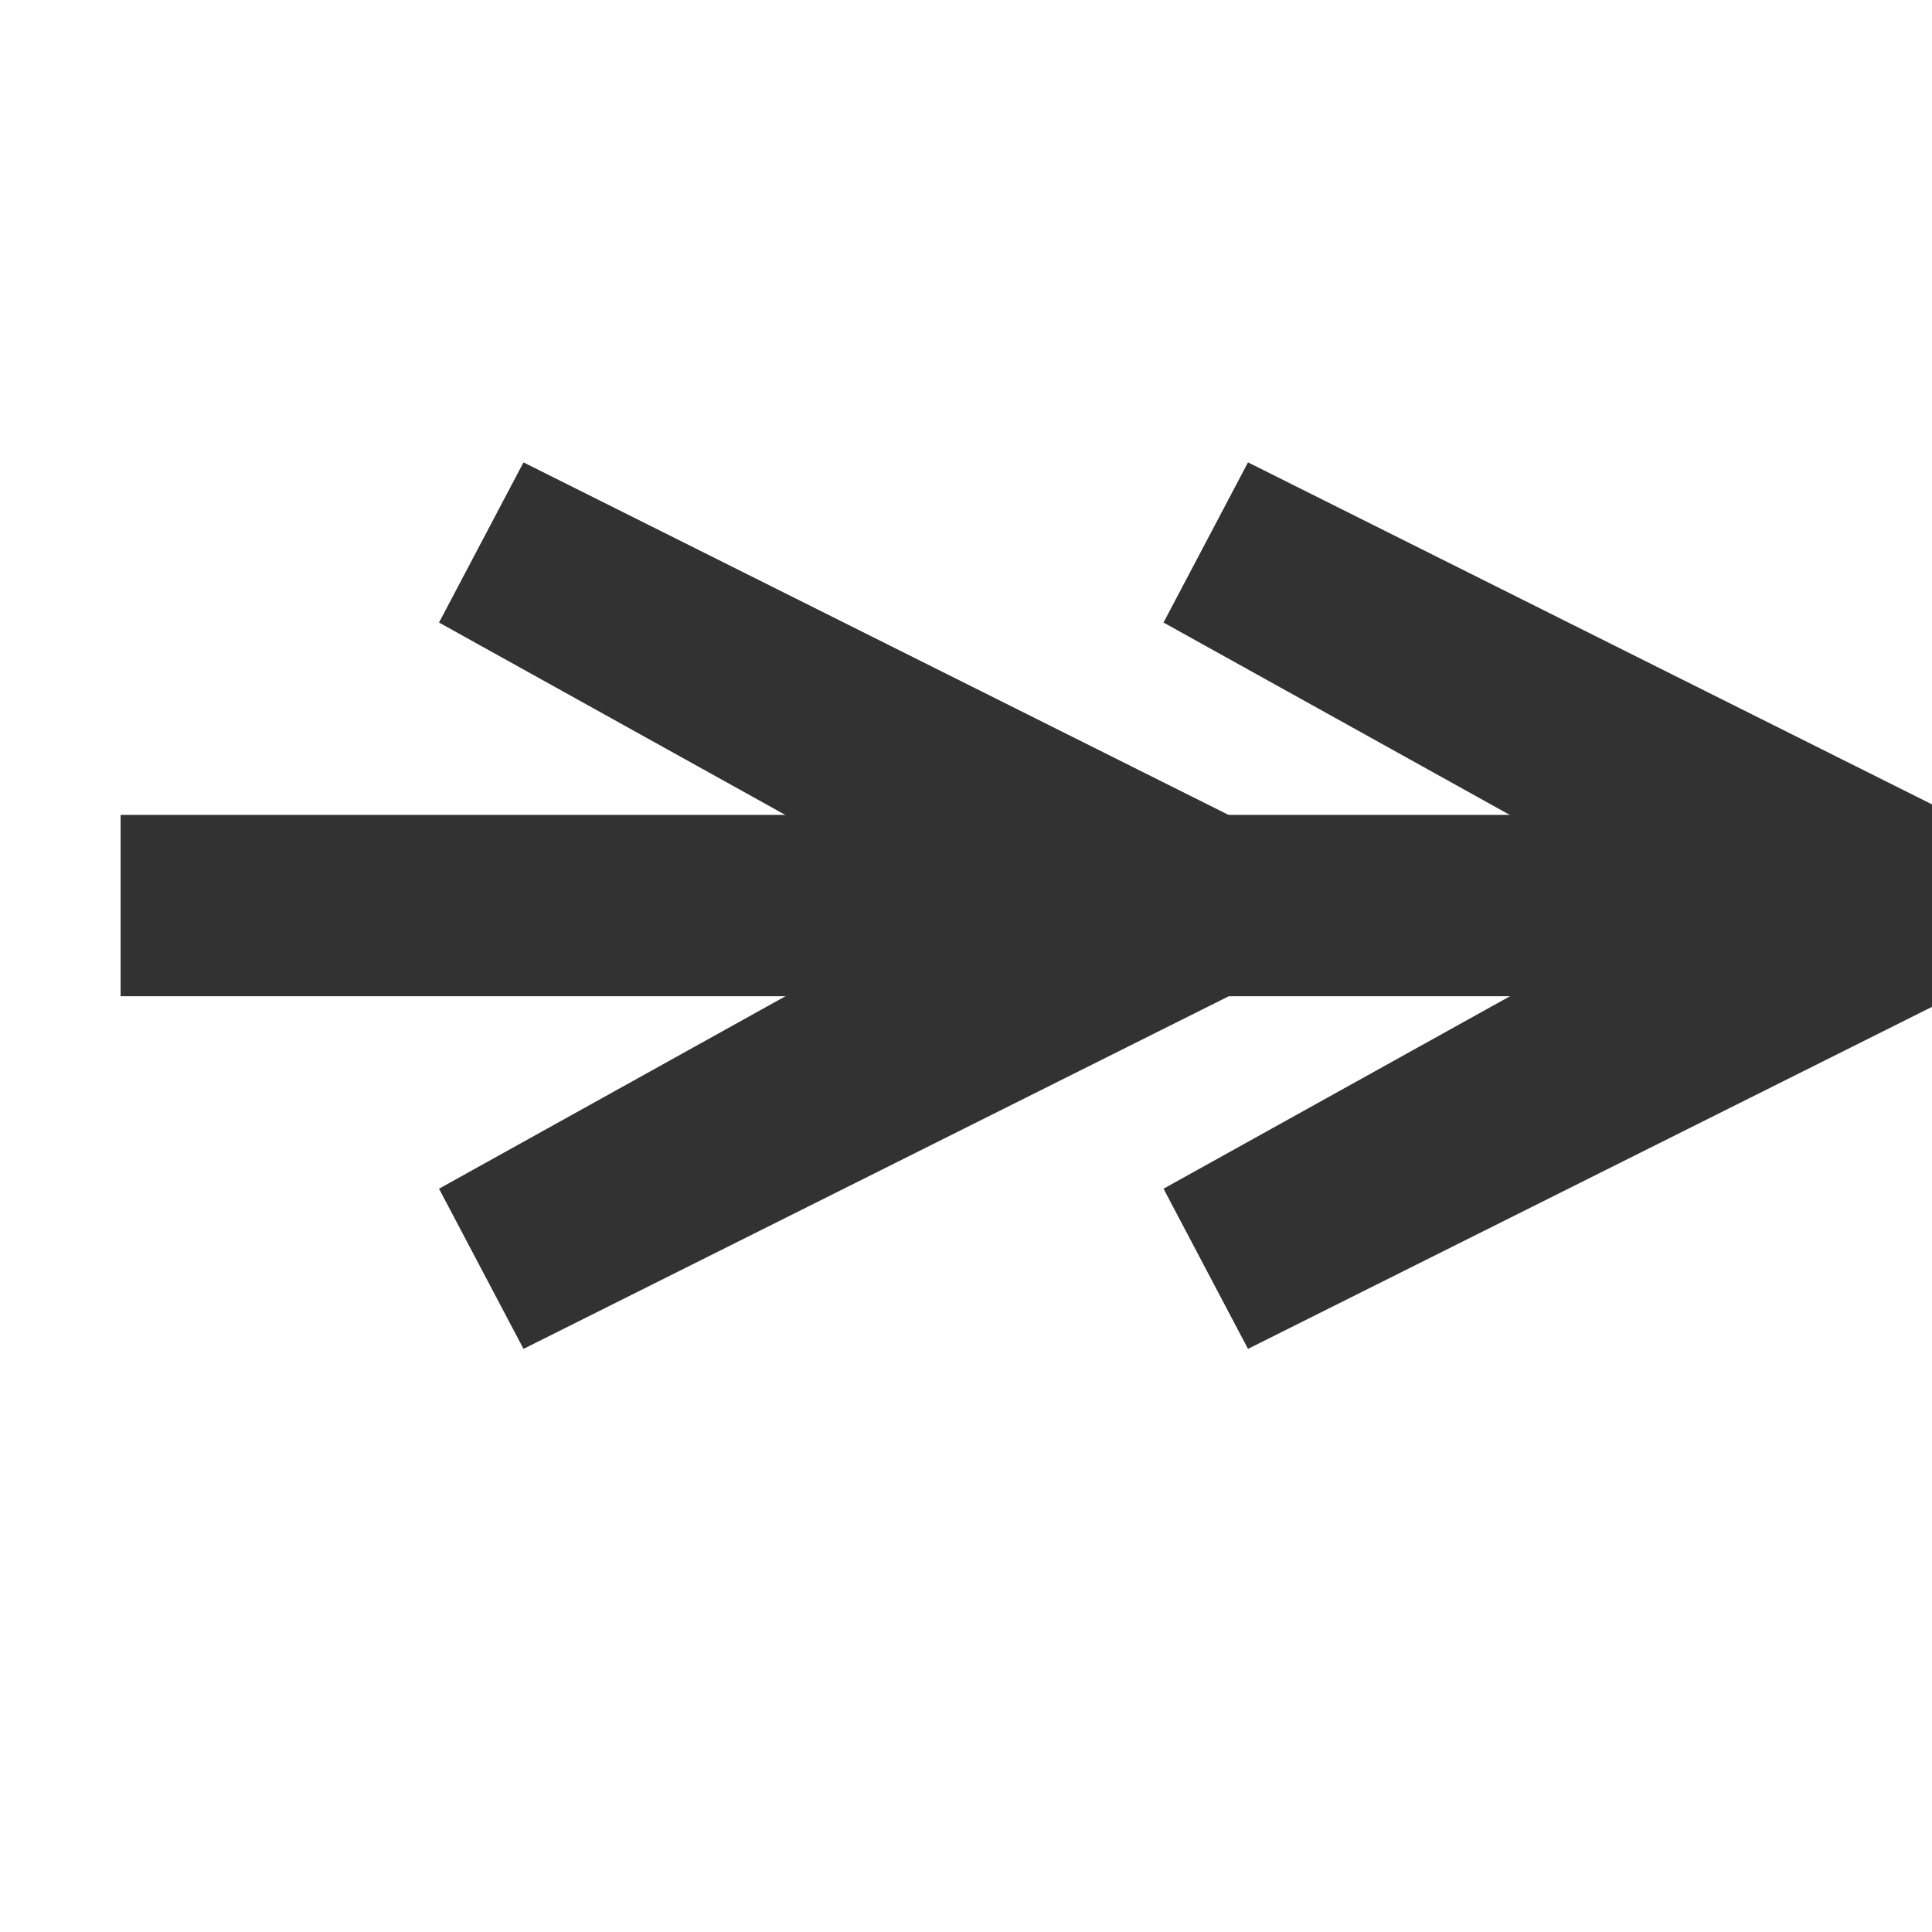
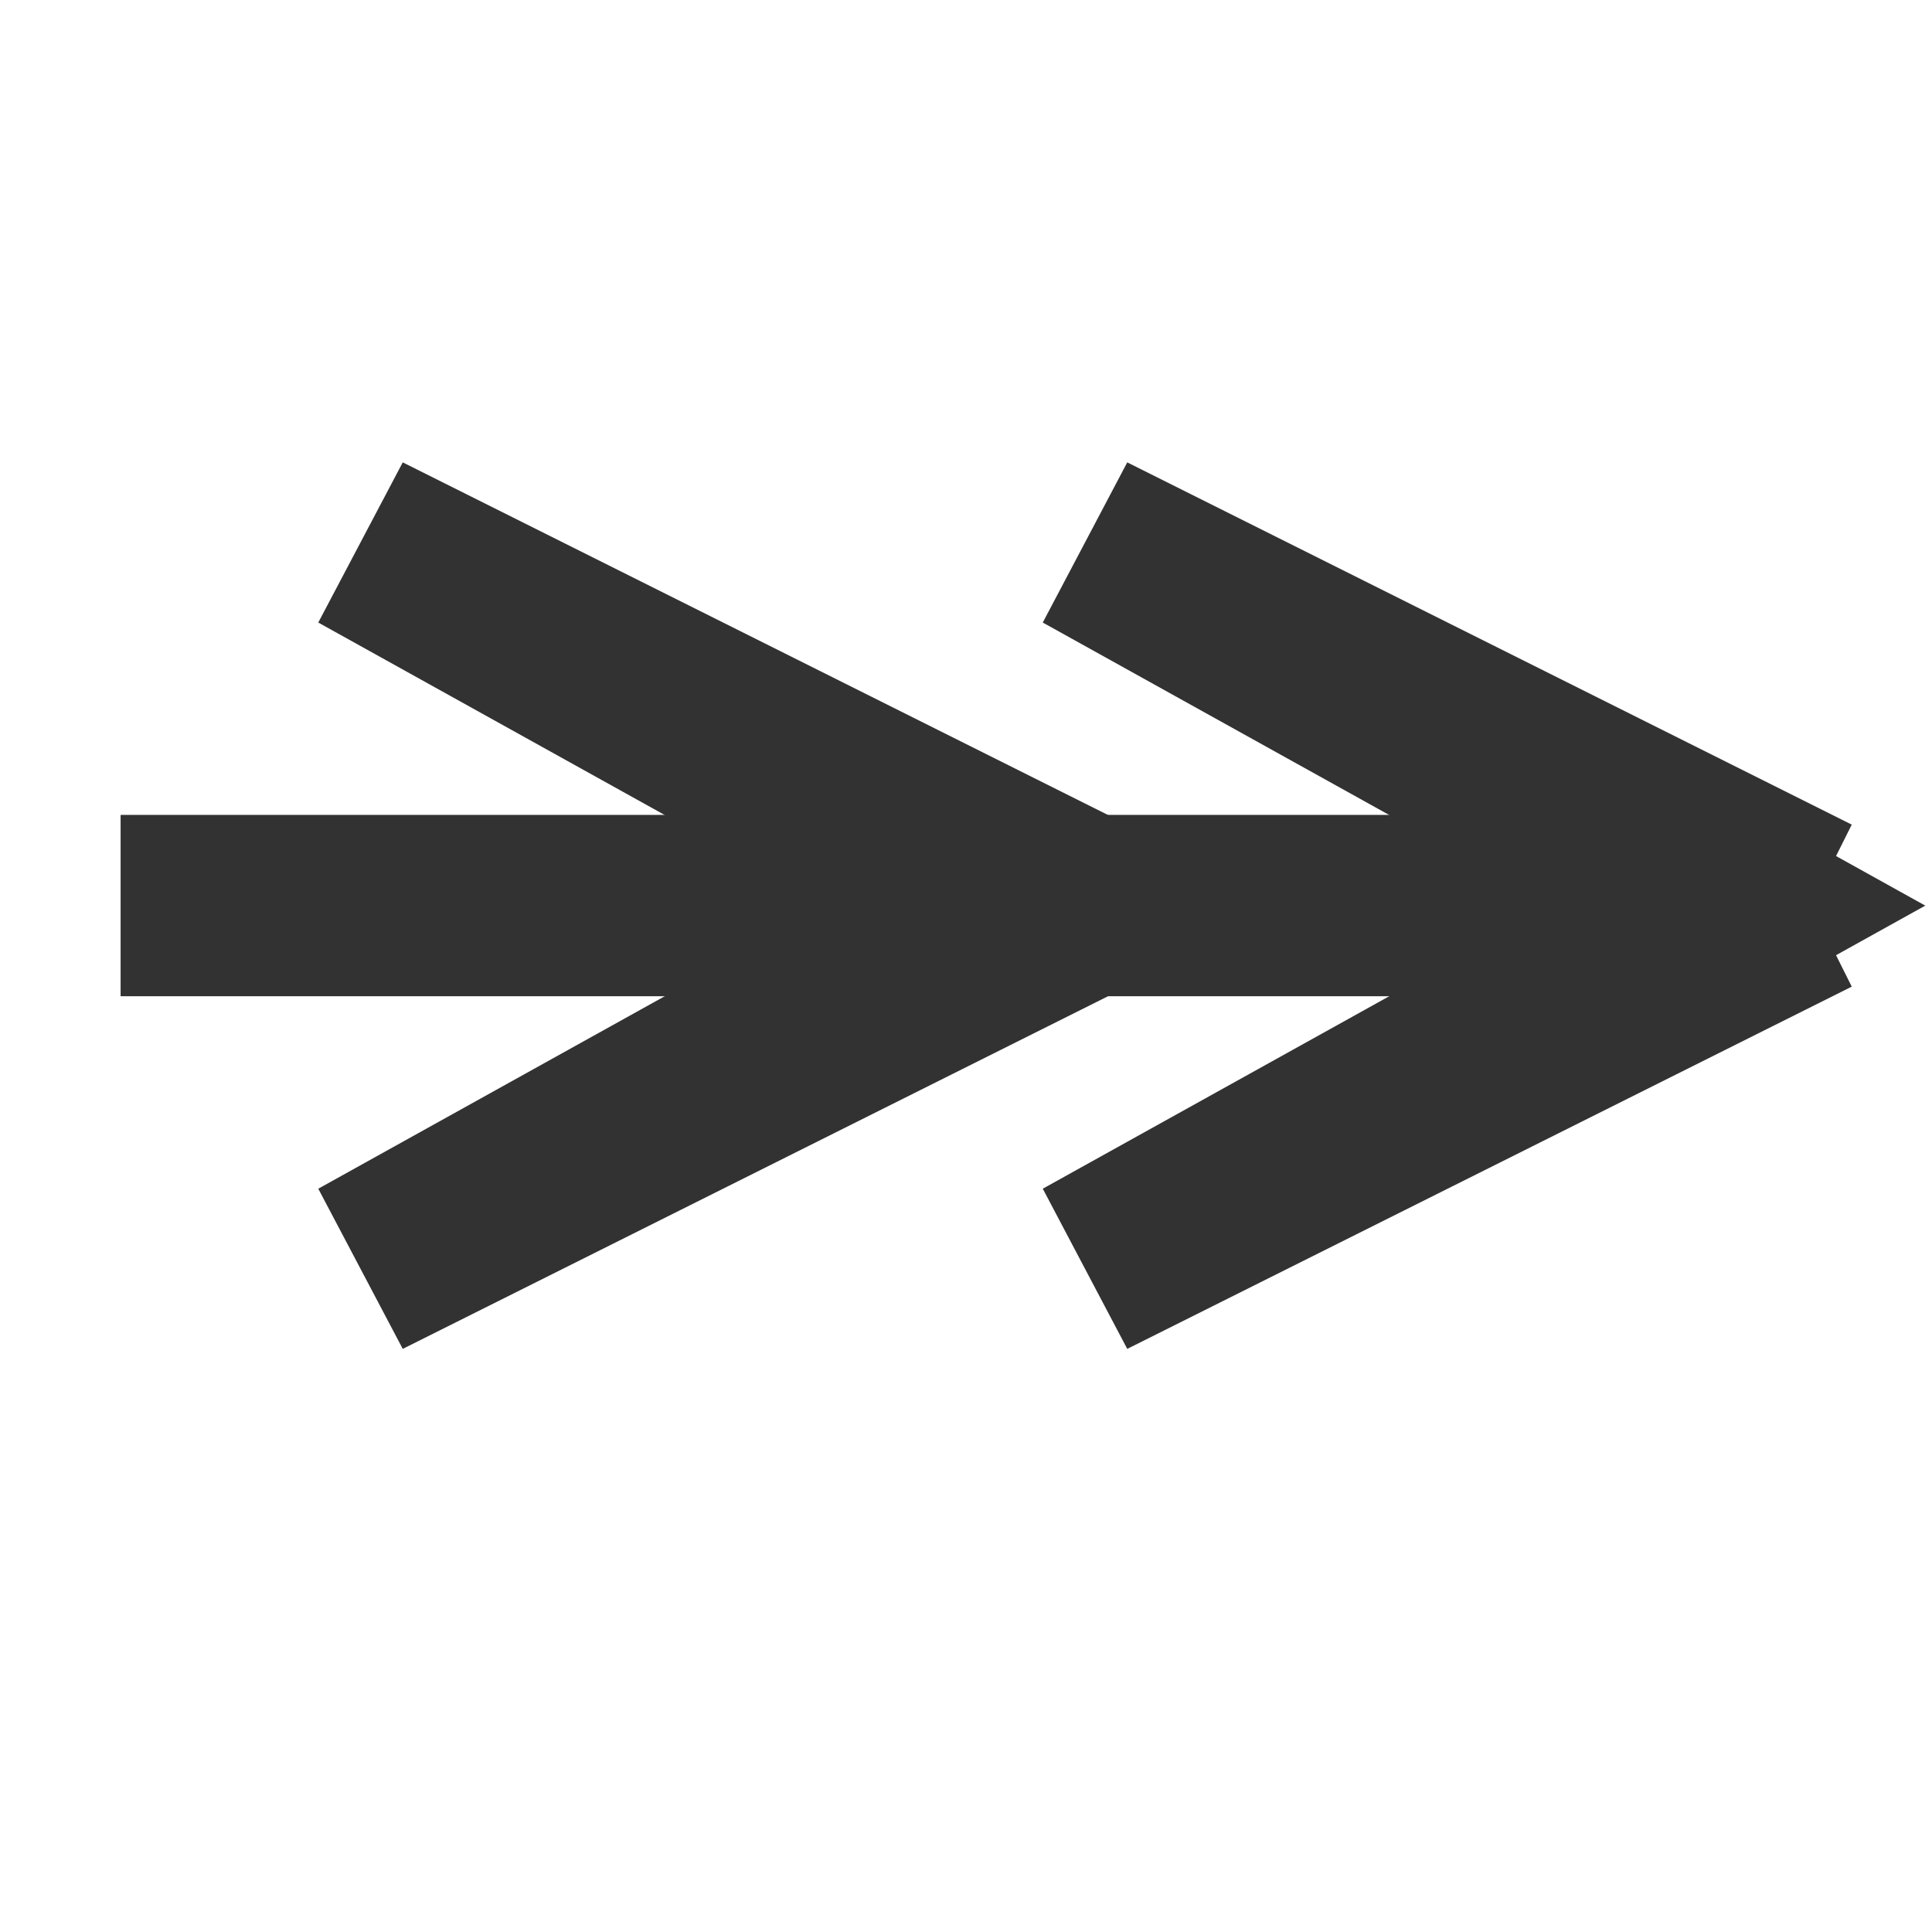
<svg xmlns="http://www.w3.org/2000/svg" version="1.1" width="32" height="32" viewbox="0 0 32 32" shape-rendering="geometricPrecision">
  <g transform="translate(2, 15) ">
-     <path fill="none" stroke="#323232FF" stroke-width="3" d="M30 0L30 0L15 0L15 0L0 0L0 0" />
-     <path fill="none" stroke="#323232FF" stroke-width="3" d="M30 0L30 0L15 0L15 0L0 0L0 0" />
-     <path fill="#323232FF" d="M30 0L18 -6L28.8 0L18 6L30 0M18 0L6 -6L16.8 0L6 6L18 0" />
-     <path fill="none" stroke="#323232FF" stroke-width="3" d="M30 0L18 -6L28.8 0L18 6L30 0M18 0L6 -6L16.8 0L6 6L18 0" />
+     <path fill="none" stroke="#323232FF" stroke-width="3" d="M28 0L28 0L14 0L14 0L0 0L0 0" />
+     <path fill="none" stroke="#323232FF" stroke-width="3" d="M28 0L28 0L14 0L14 0L0 0L0 0" />
+     <path fill="#323232FF" d="M28 0L16 -6L26.8 0L16 6L28 0M16 0L4 -6L14.8 0L4 6L16 0" />
+     <path fill="none" stroke="#323232FF" stroke-width="3" d="M28 0L16 -6L26.8 0L16 6L28 0M16 0L4 -6L14.8 0L4 6L16 0" />
  </g>
</svg>
